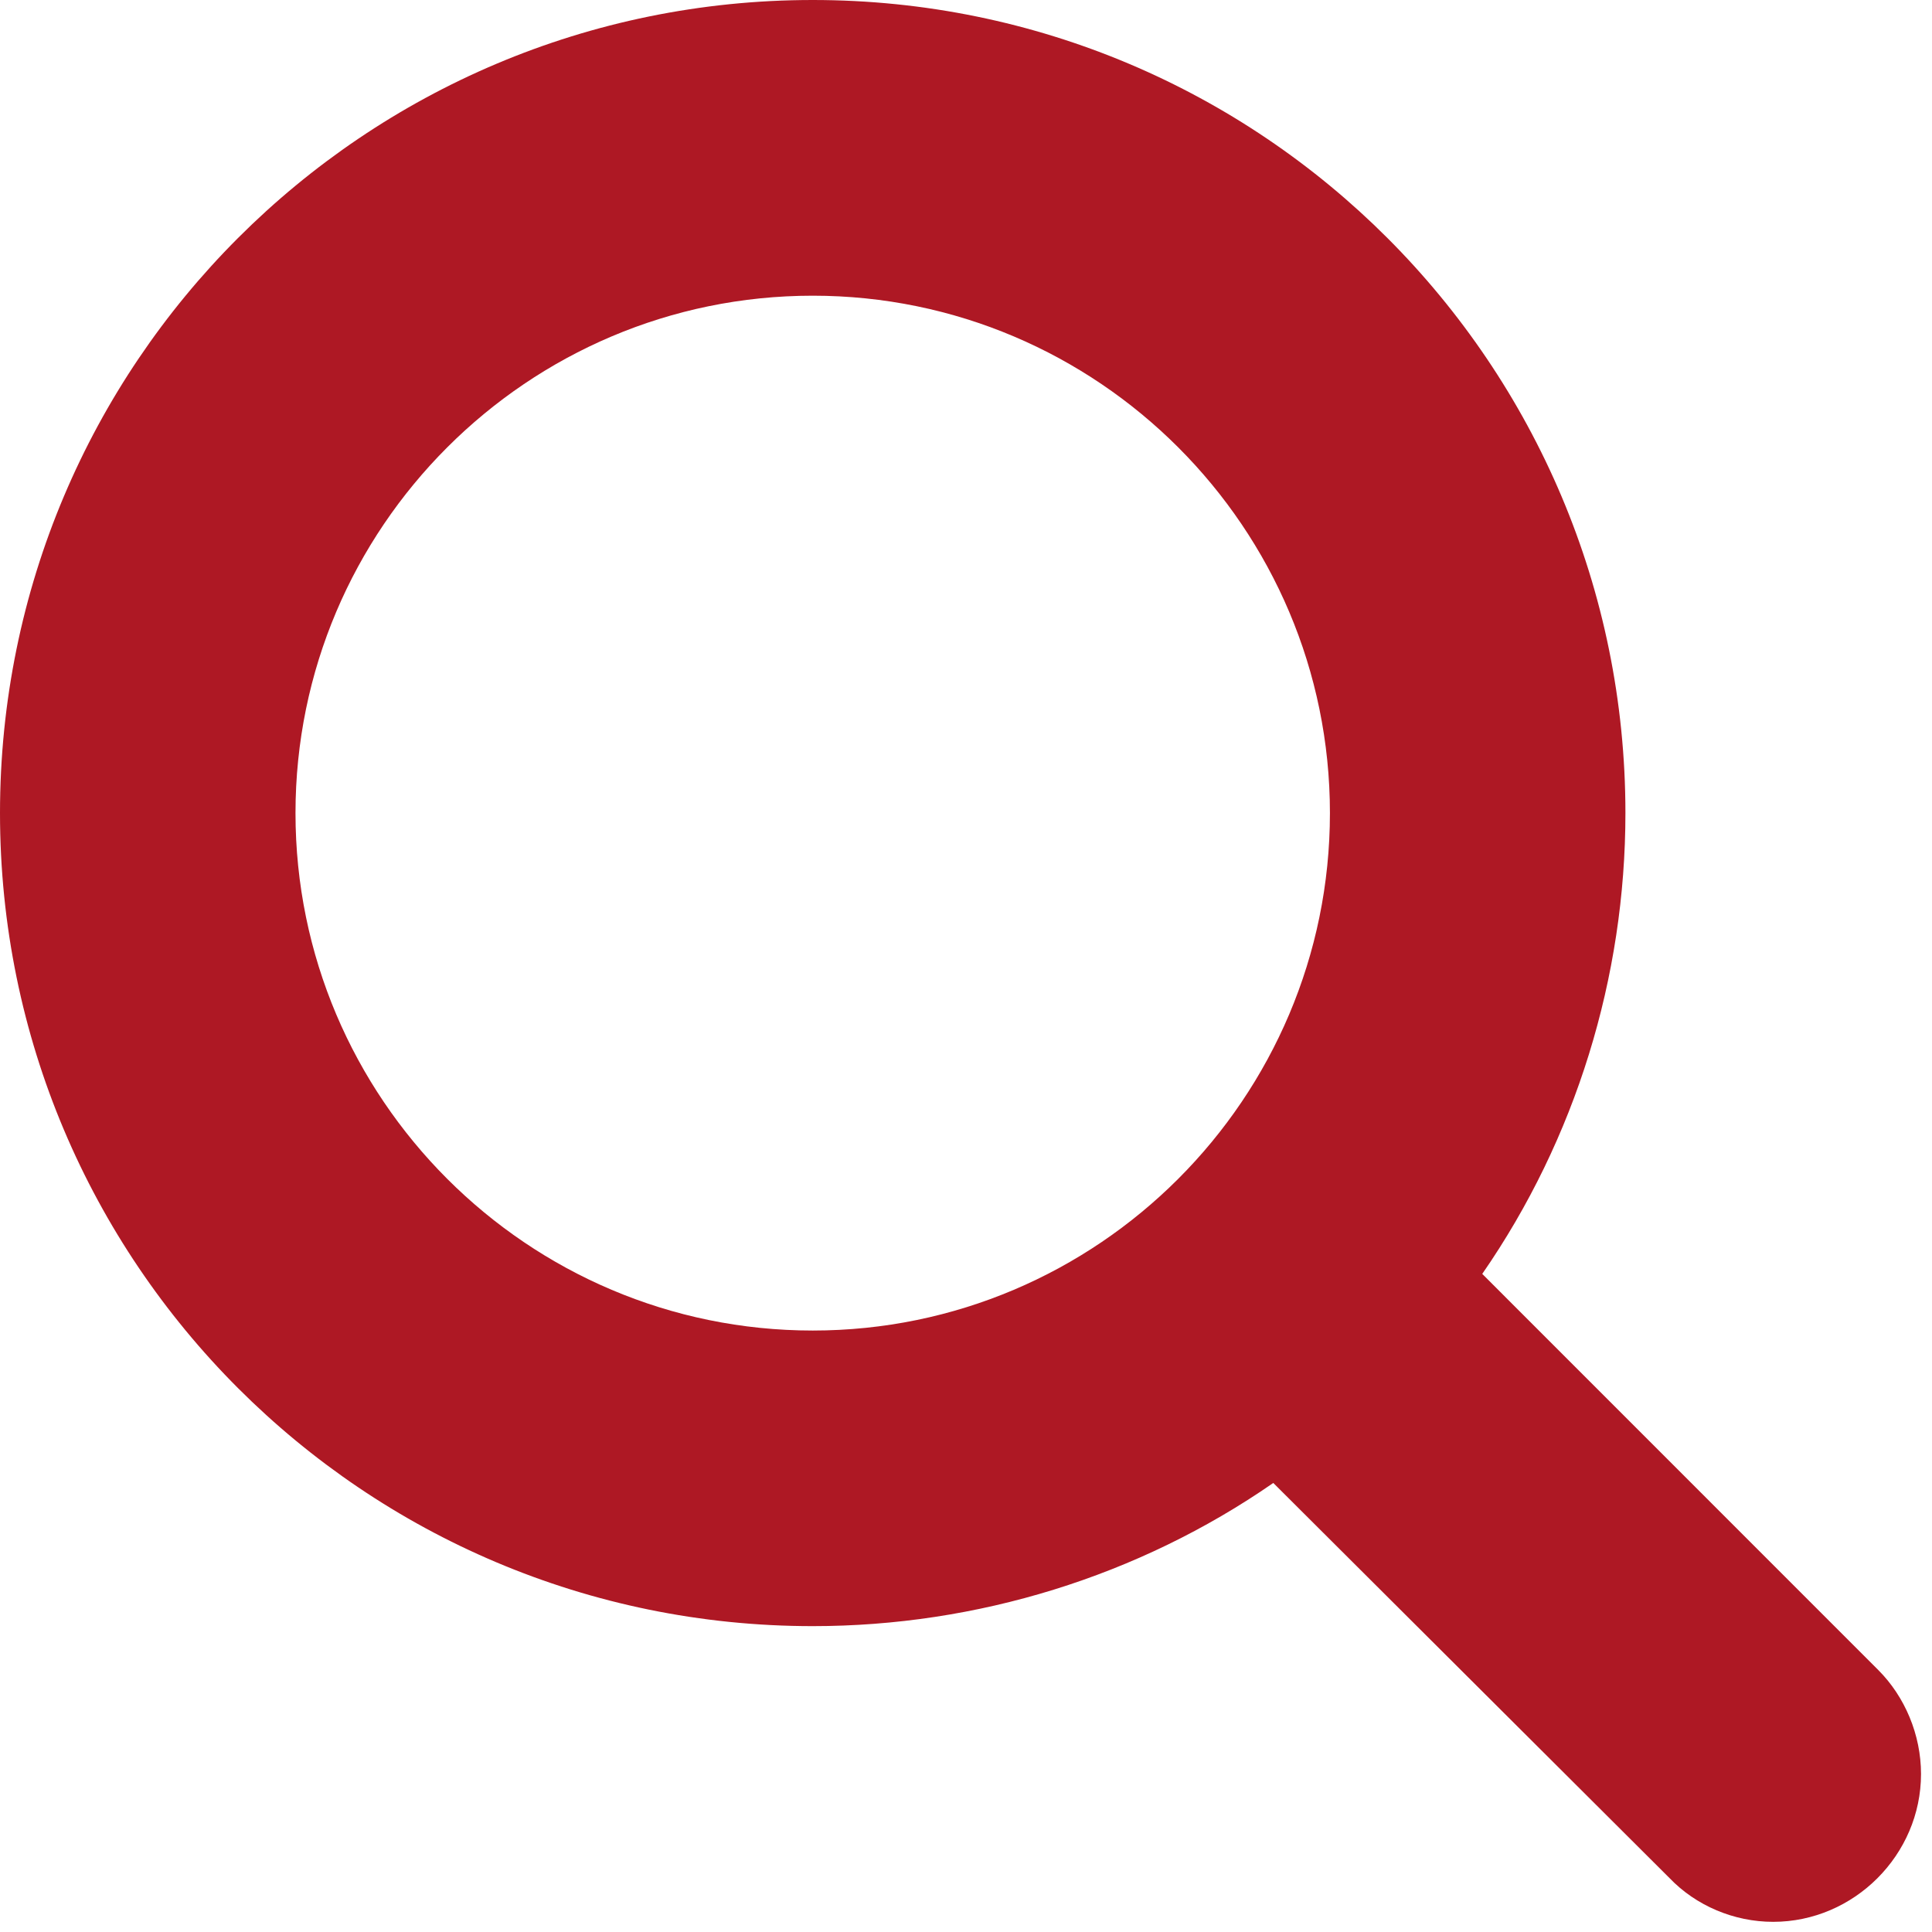
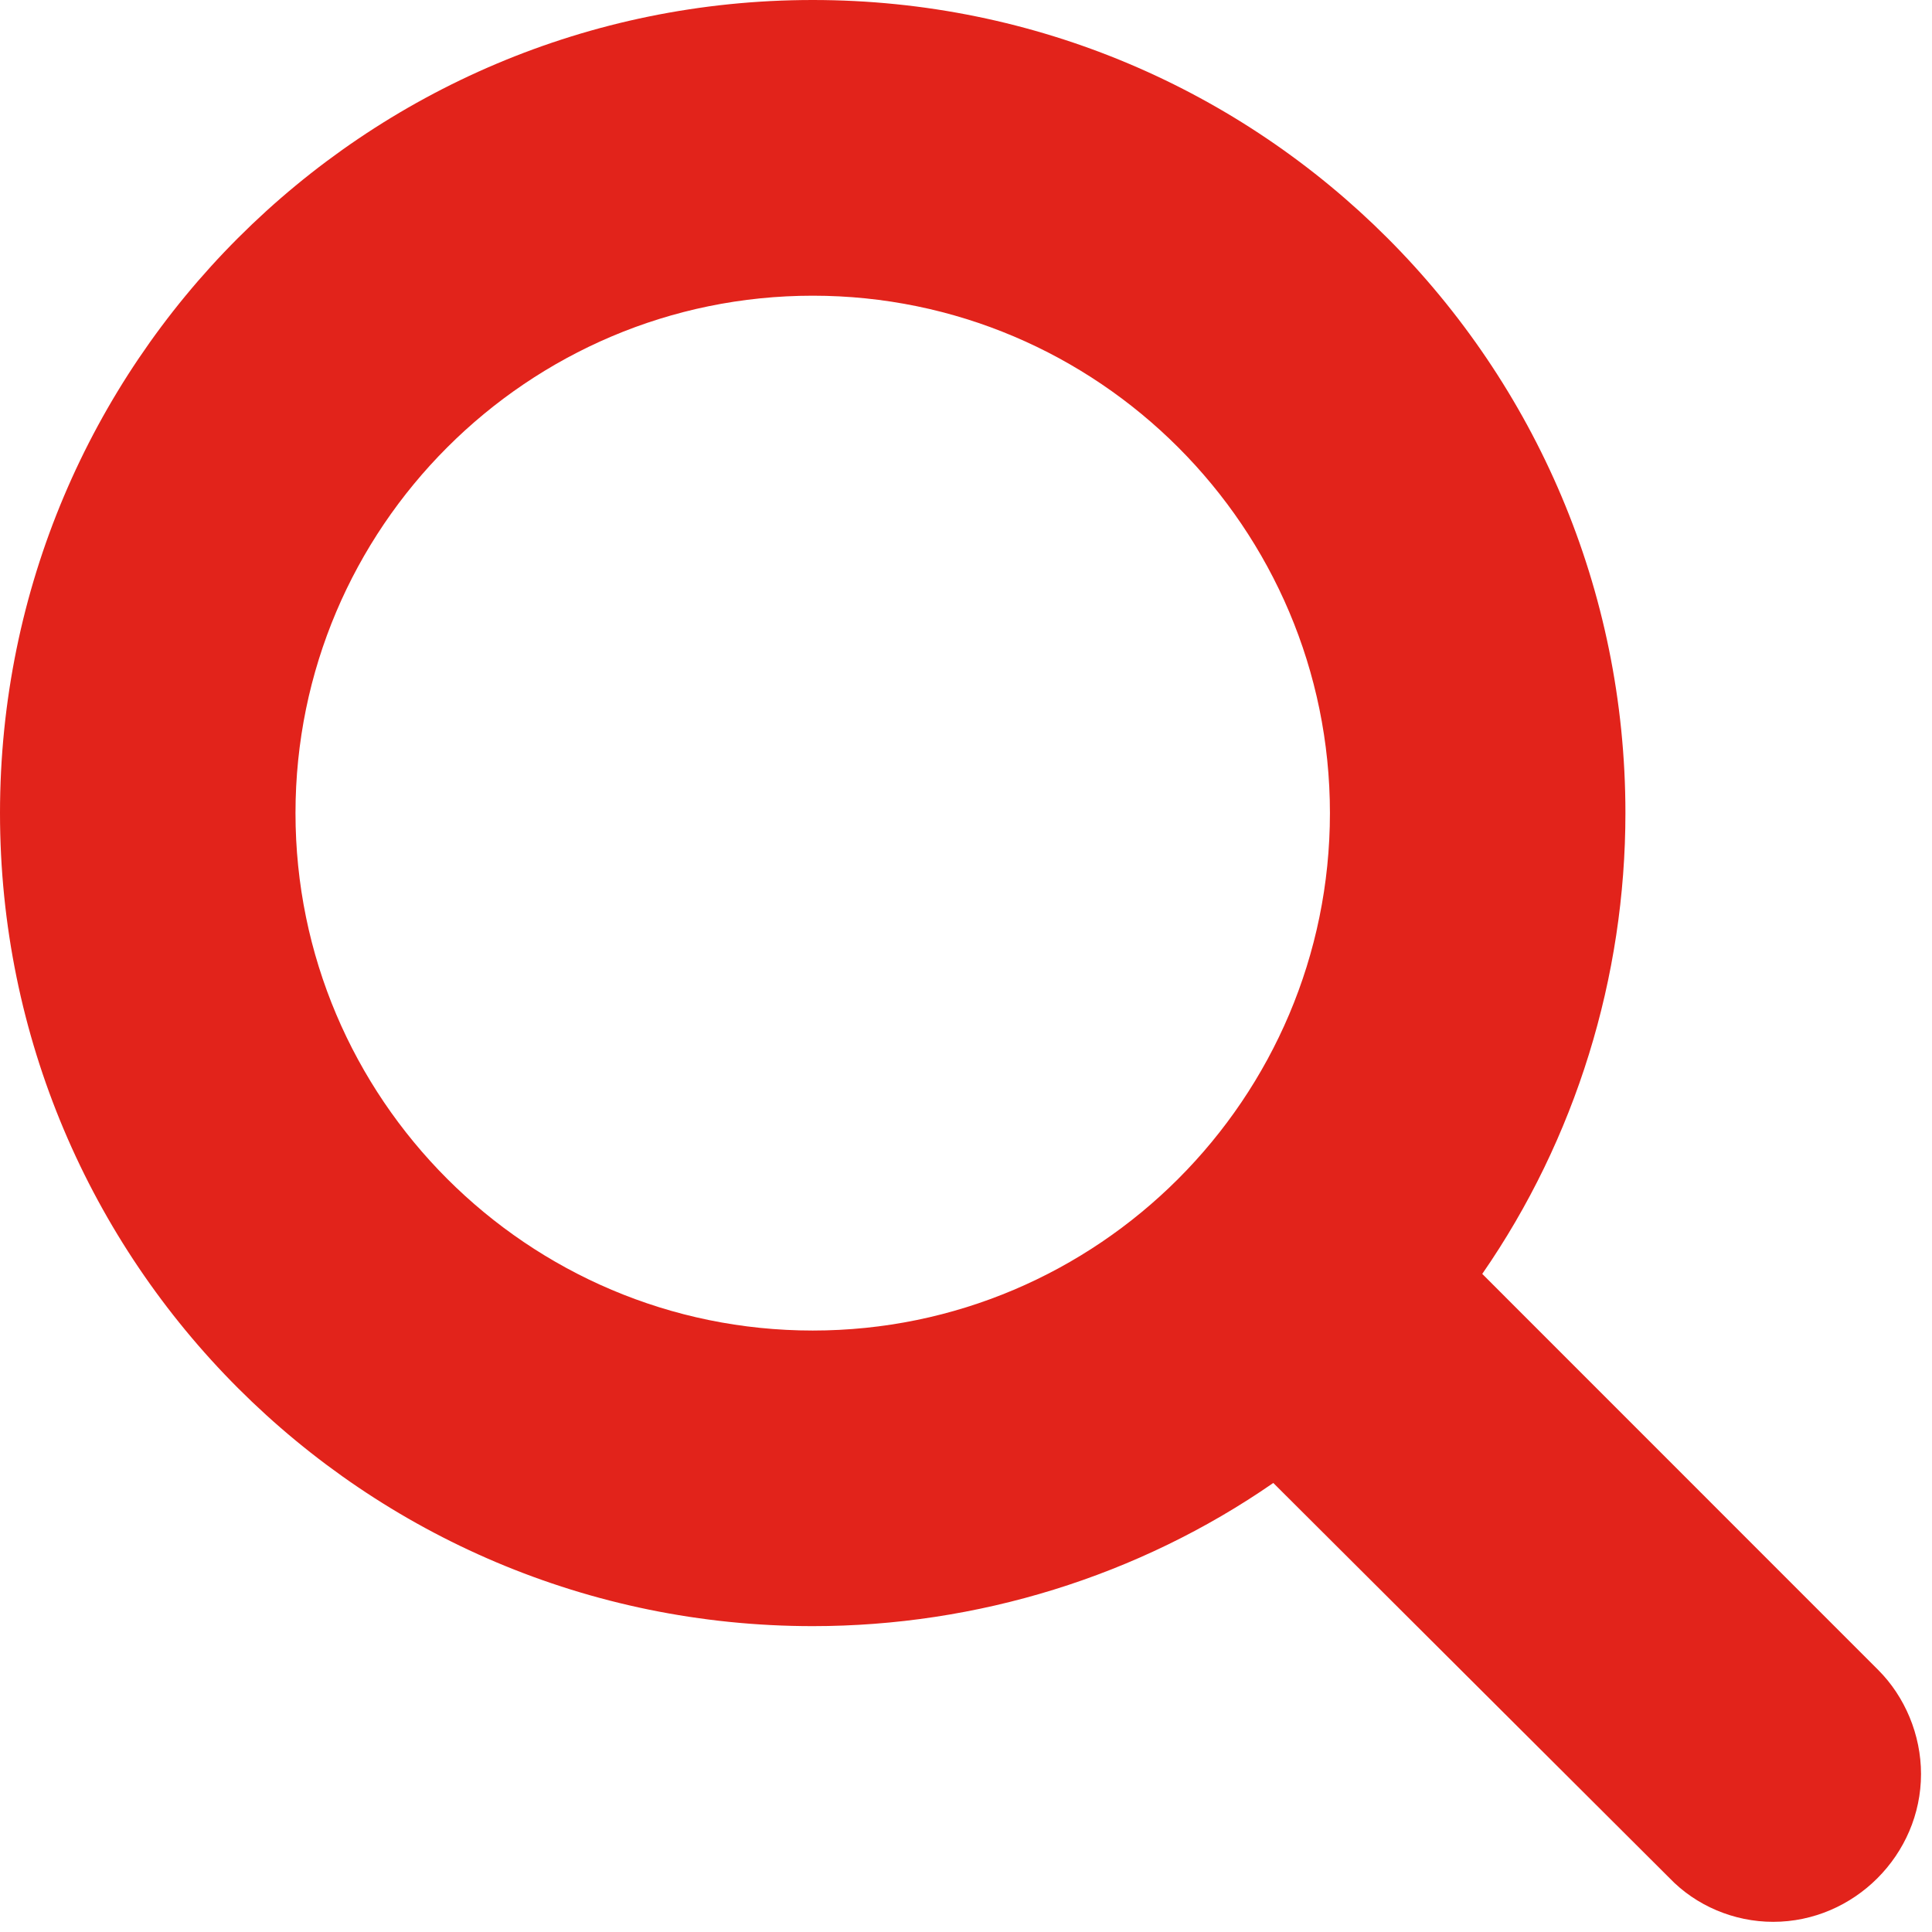
<svg xmlns="http://www.w3.org/2000/svg" width="19px" height="19px" viewBox="0 0 19 19" version="1.1">
  <defs />
  <g id="Desktop" stroke="none" stroke-width="1" fill="none" fill-rule="evenodd">
-     <g id="01_Home" transform="translate(-1383, -35)" fill="#AE1824">
+     <g id="01_Home" transform="translate(-1383, -35)" fill="#E2231B">
      <g id="Group-23" transform="translate(250, -1)">
        <g id="Group-4" transform="translate(920, 17)">
          <path d="M226.079,26.996 C226.079,29.802 223.797,32.085 220.993,32.085 C218.188,32.085 215.906,29.802 215.906,26.996 C215.906,24.191 218.188,21.908 220.993,21.908 C223.797,21.908 226.079,24.191 226.079,26.996 L226.079,26.996 Z M231.892,36.446 C231.892,36.06 231.733,35.685 231.472,35.424 L227.577,31.528 C228.497,30.199 228.985,28.609 228.985,26.996 C228.985,22.578 225.409,19 220.993,19 C216.576,19 213,22.578 213,26.996 C213,31.414 216.576,34.992 220.993,34.992 C222.605,34.992 224.194,34.504 225.522,33.584 L229.417,37.468 C229.678,37.741 230.052,37.9 230.438,37.9 C231.233,37.9 231.892,37.241 231.892,36.446 L231.892,36.446 Z" id="search-icon" />
        </g>
      </g>
    </g>
  </g>
</svg>
